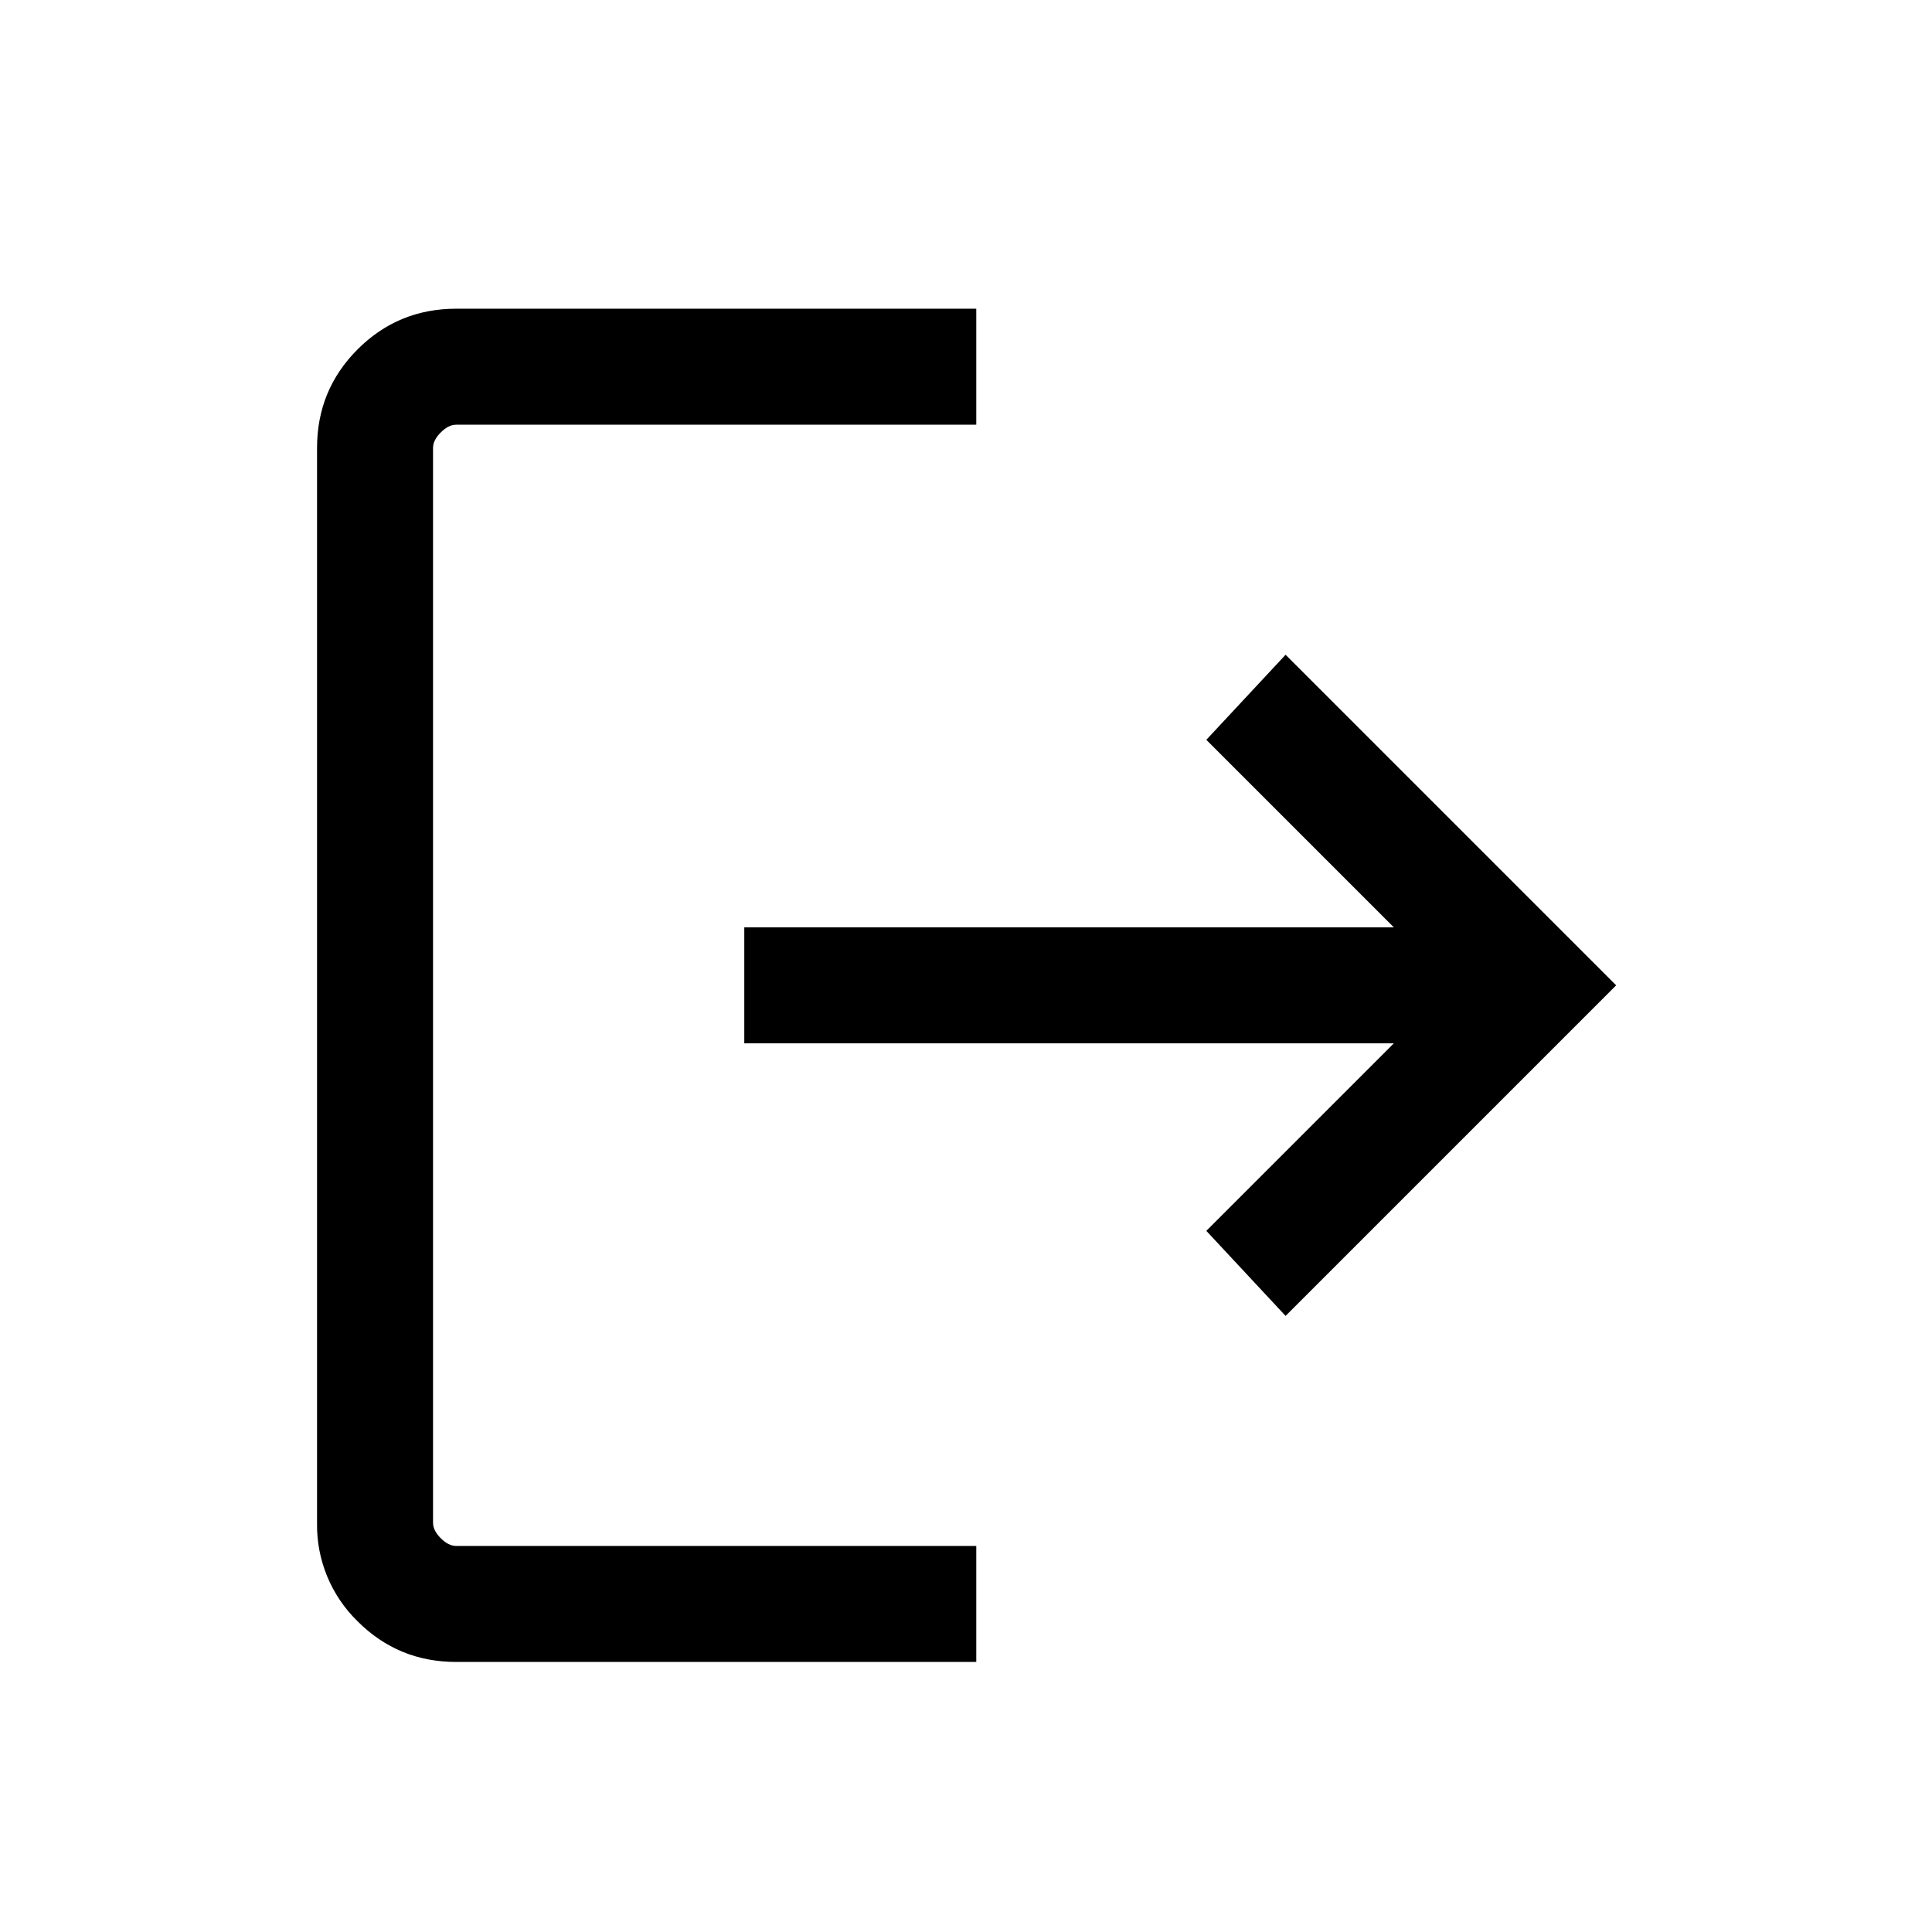
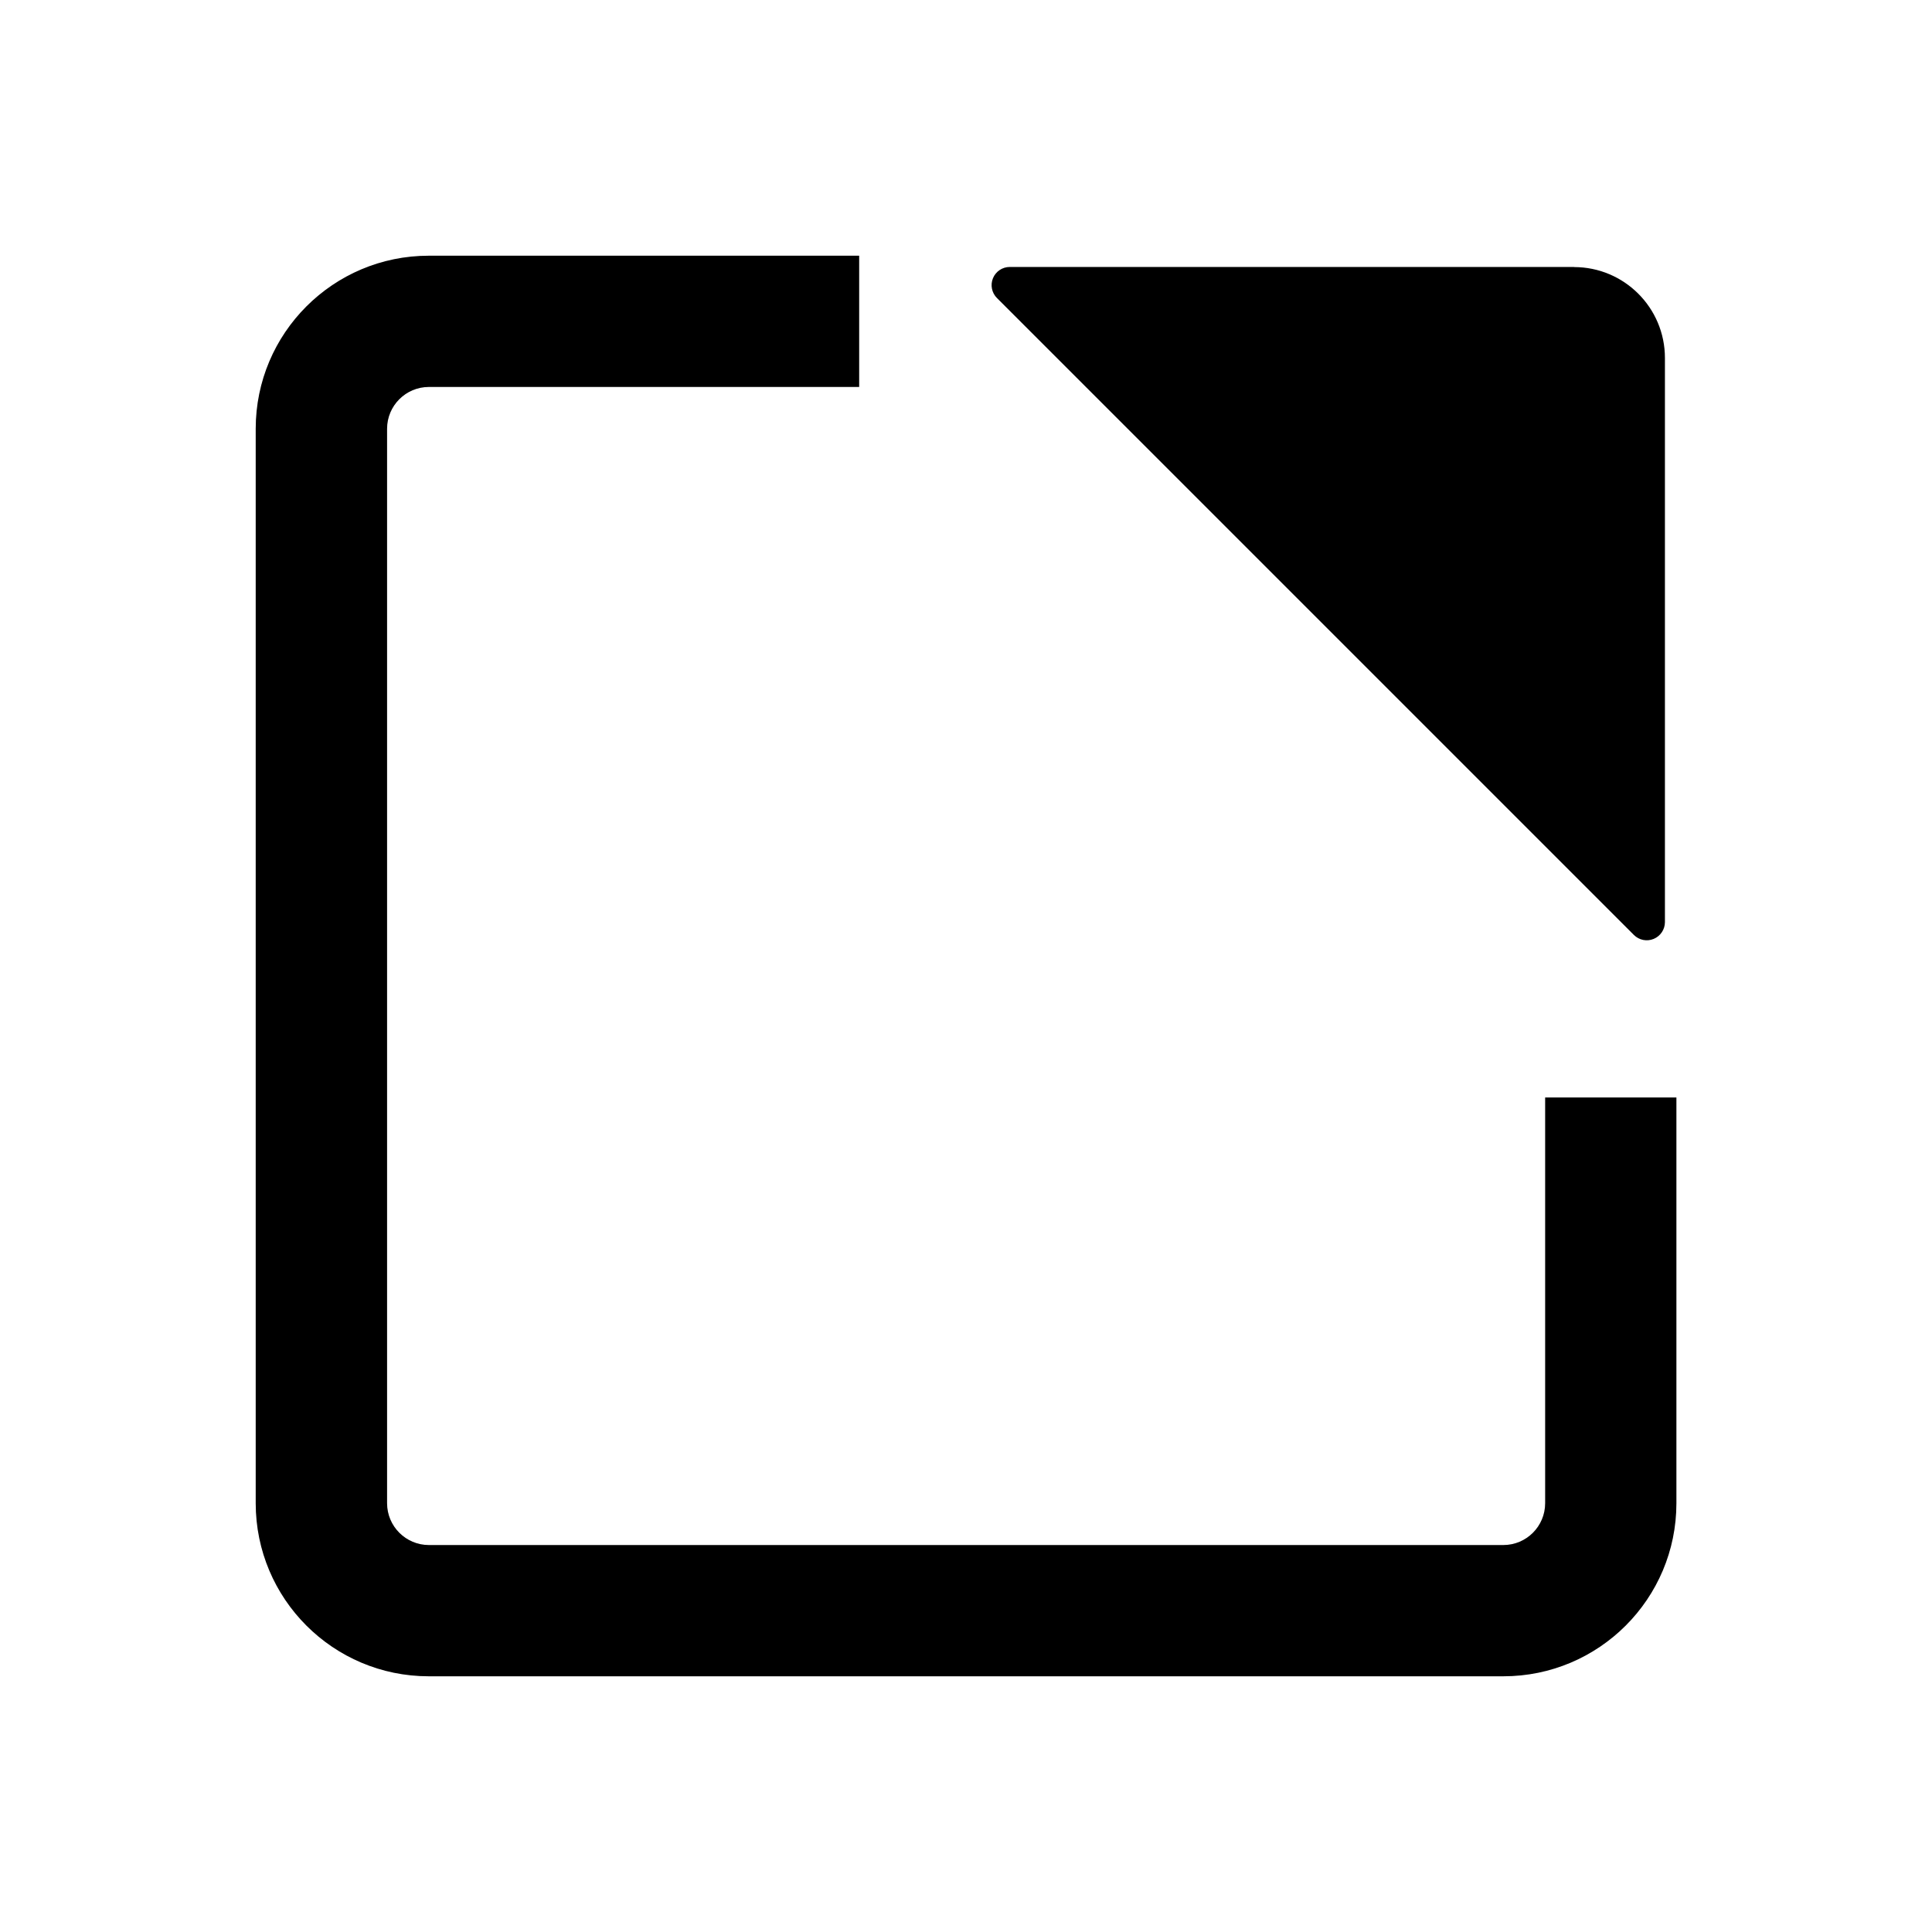
- <svg xmlns="http://www.w3.org/2000/svg" t="1734531002021" class="icon" viewBox="0 0 1066 1024" version="1.1" p-id="8951" width="200" height="200">
-   <path d="M251.733 896c-21.333 0-39.467-7.467-54.4-22.4A74.069 74.069 0 0 1 174.933 819.2V226.133c0-21.333 7.467-39.467 22.4-54.4 14.933-14.933 33.067-22.4 54.4-22.4h286.933V213.333H251.733c-2.859 0-5.675 1.408-8.533 4.267s-4.267 5.675-4.267 8.533v593.067c0 2.859 1.408 5.675 4.267 8.533s5.675 4.267 8.533 4.267h286.933V896H251.733z m457.6-190.933l-43.733-46.933L769.067 554.667h-358.4v-64h358.4L665.6 387.2l43.733-46.933L891.733 522.667l-182.4 182.4z" p-id="8952" />
+ <svg xmlns="http://www.w3.org/2000/svg" t="1734531525091" class="icon" viewBox="0 0 1088 1024" version="1.1" p-id="12227" width="200" height="200">
+   <path d="M483.84 112v73.92H241.536a23.552 23.552 0 0 0-23.552 23.552v605.056c0 12.992 10.56 23.552 23.552 23.552h605.056a23.552 23.552 0 0 0 23.552-23.552v-228.48h73.92v228.48c0 53.824-43.648 97.472-97.472 97.472H241.472a97.472 97.472 0 0 1-97.472-97.472V209.472c0-53.824 43.648-97.472 97.472-97.472h242.432z m402.56 6.4a51.2 51.2 0 0 1 51.2 51.2v317.696a10.24 10.24 0 0 1-17.472 7.232L561.472 135.872a10.24 10.24 0 0 1 7.232-17.536h317.76z" p-id="12228" />
</svg>
